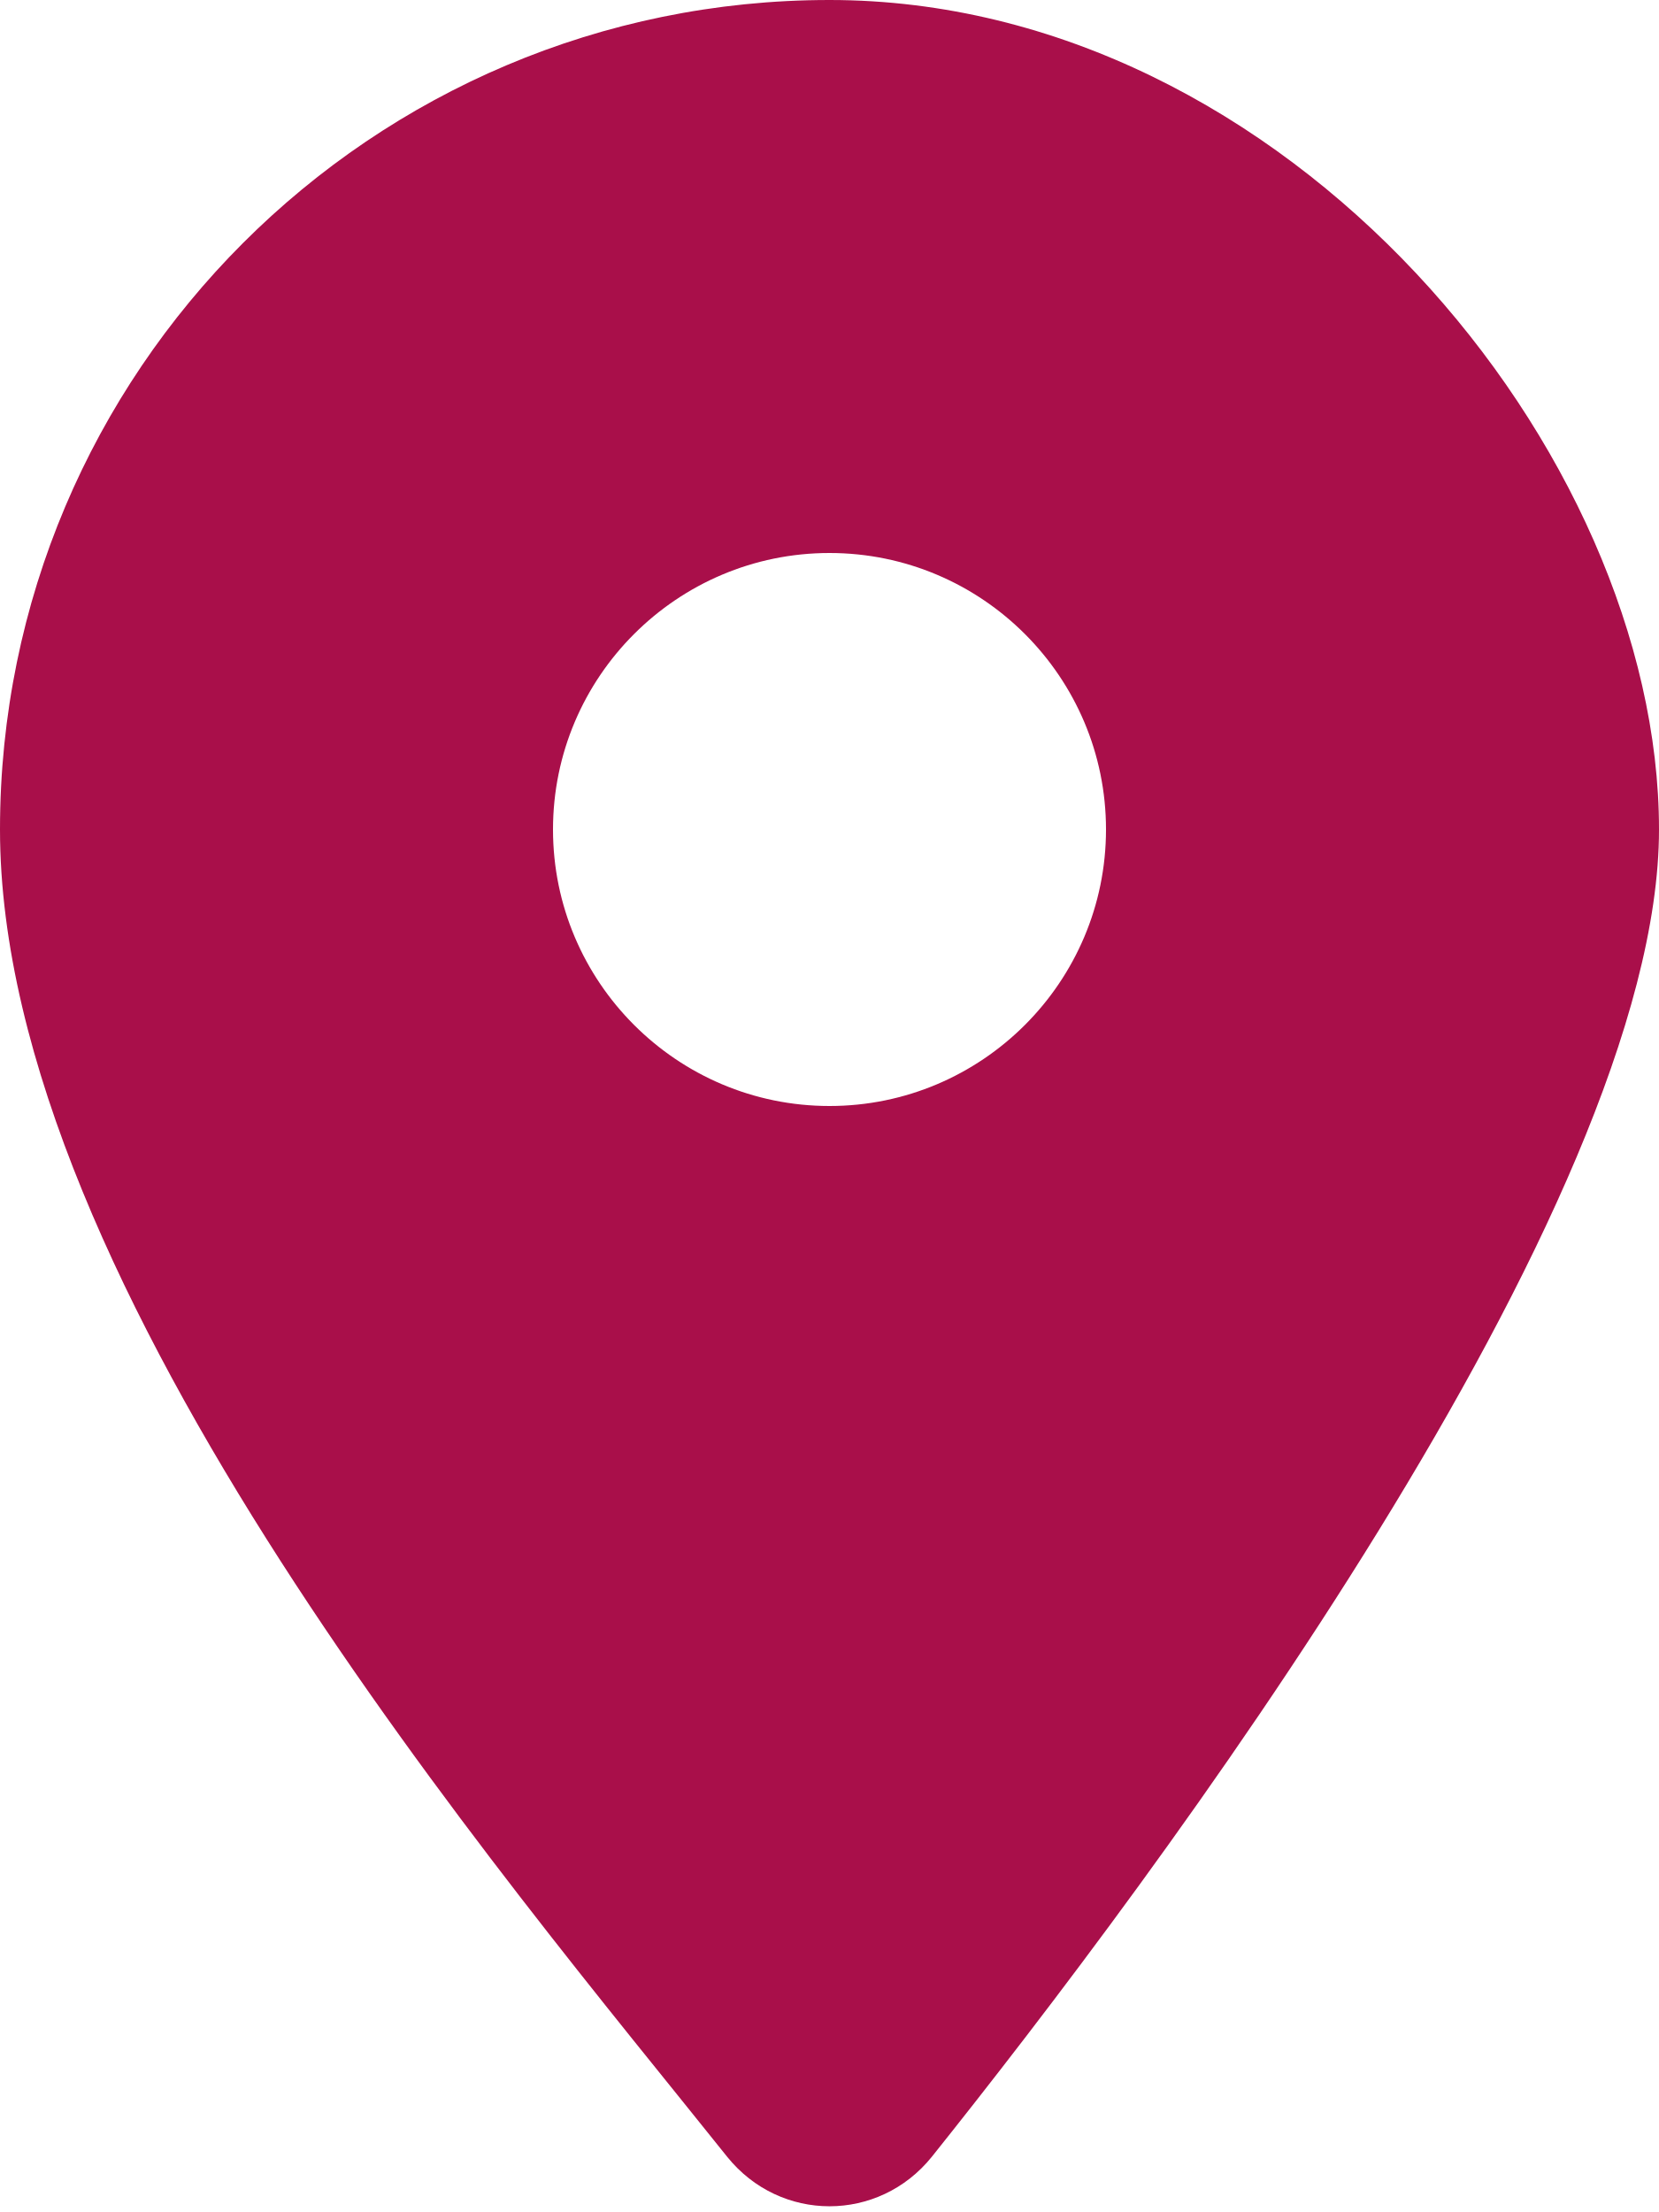
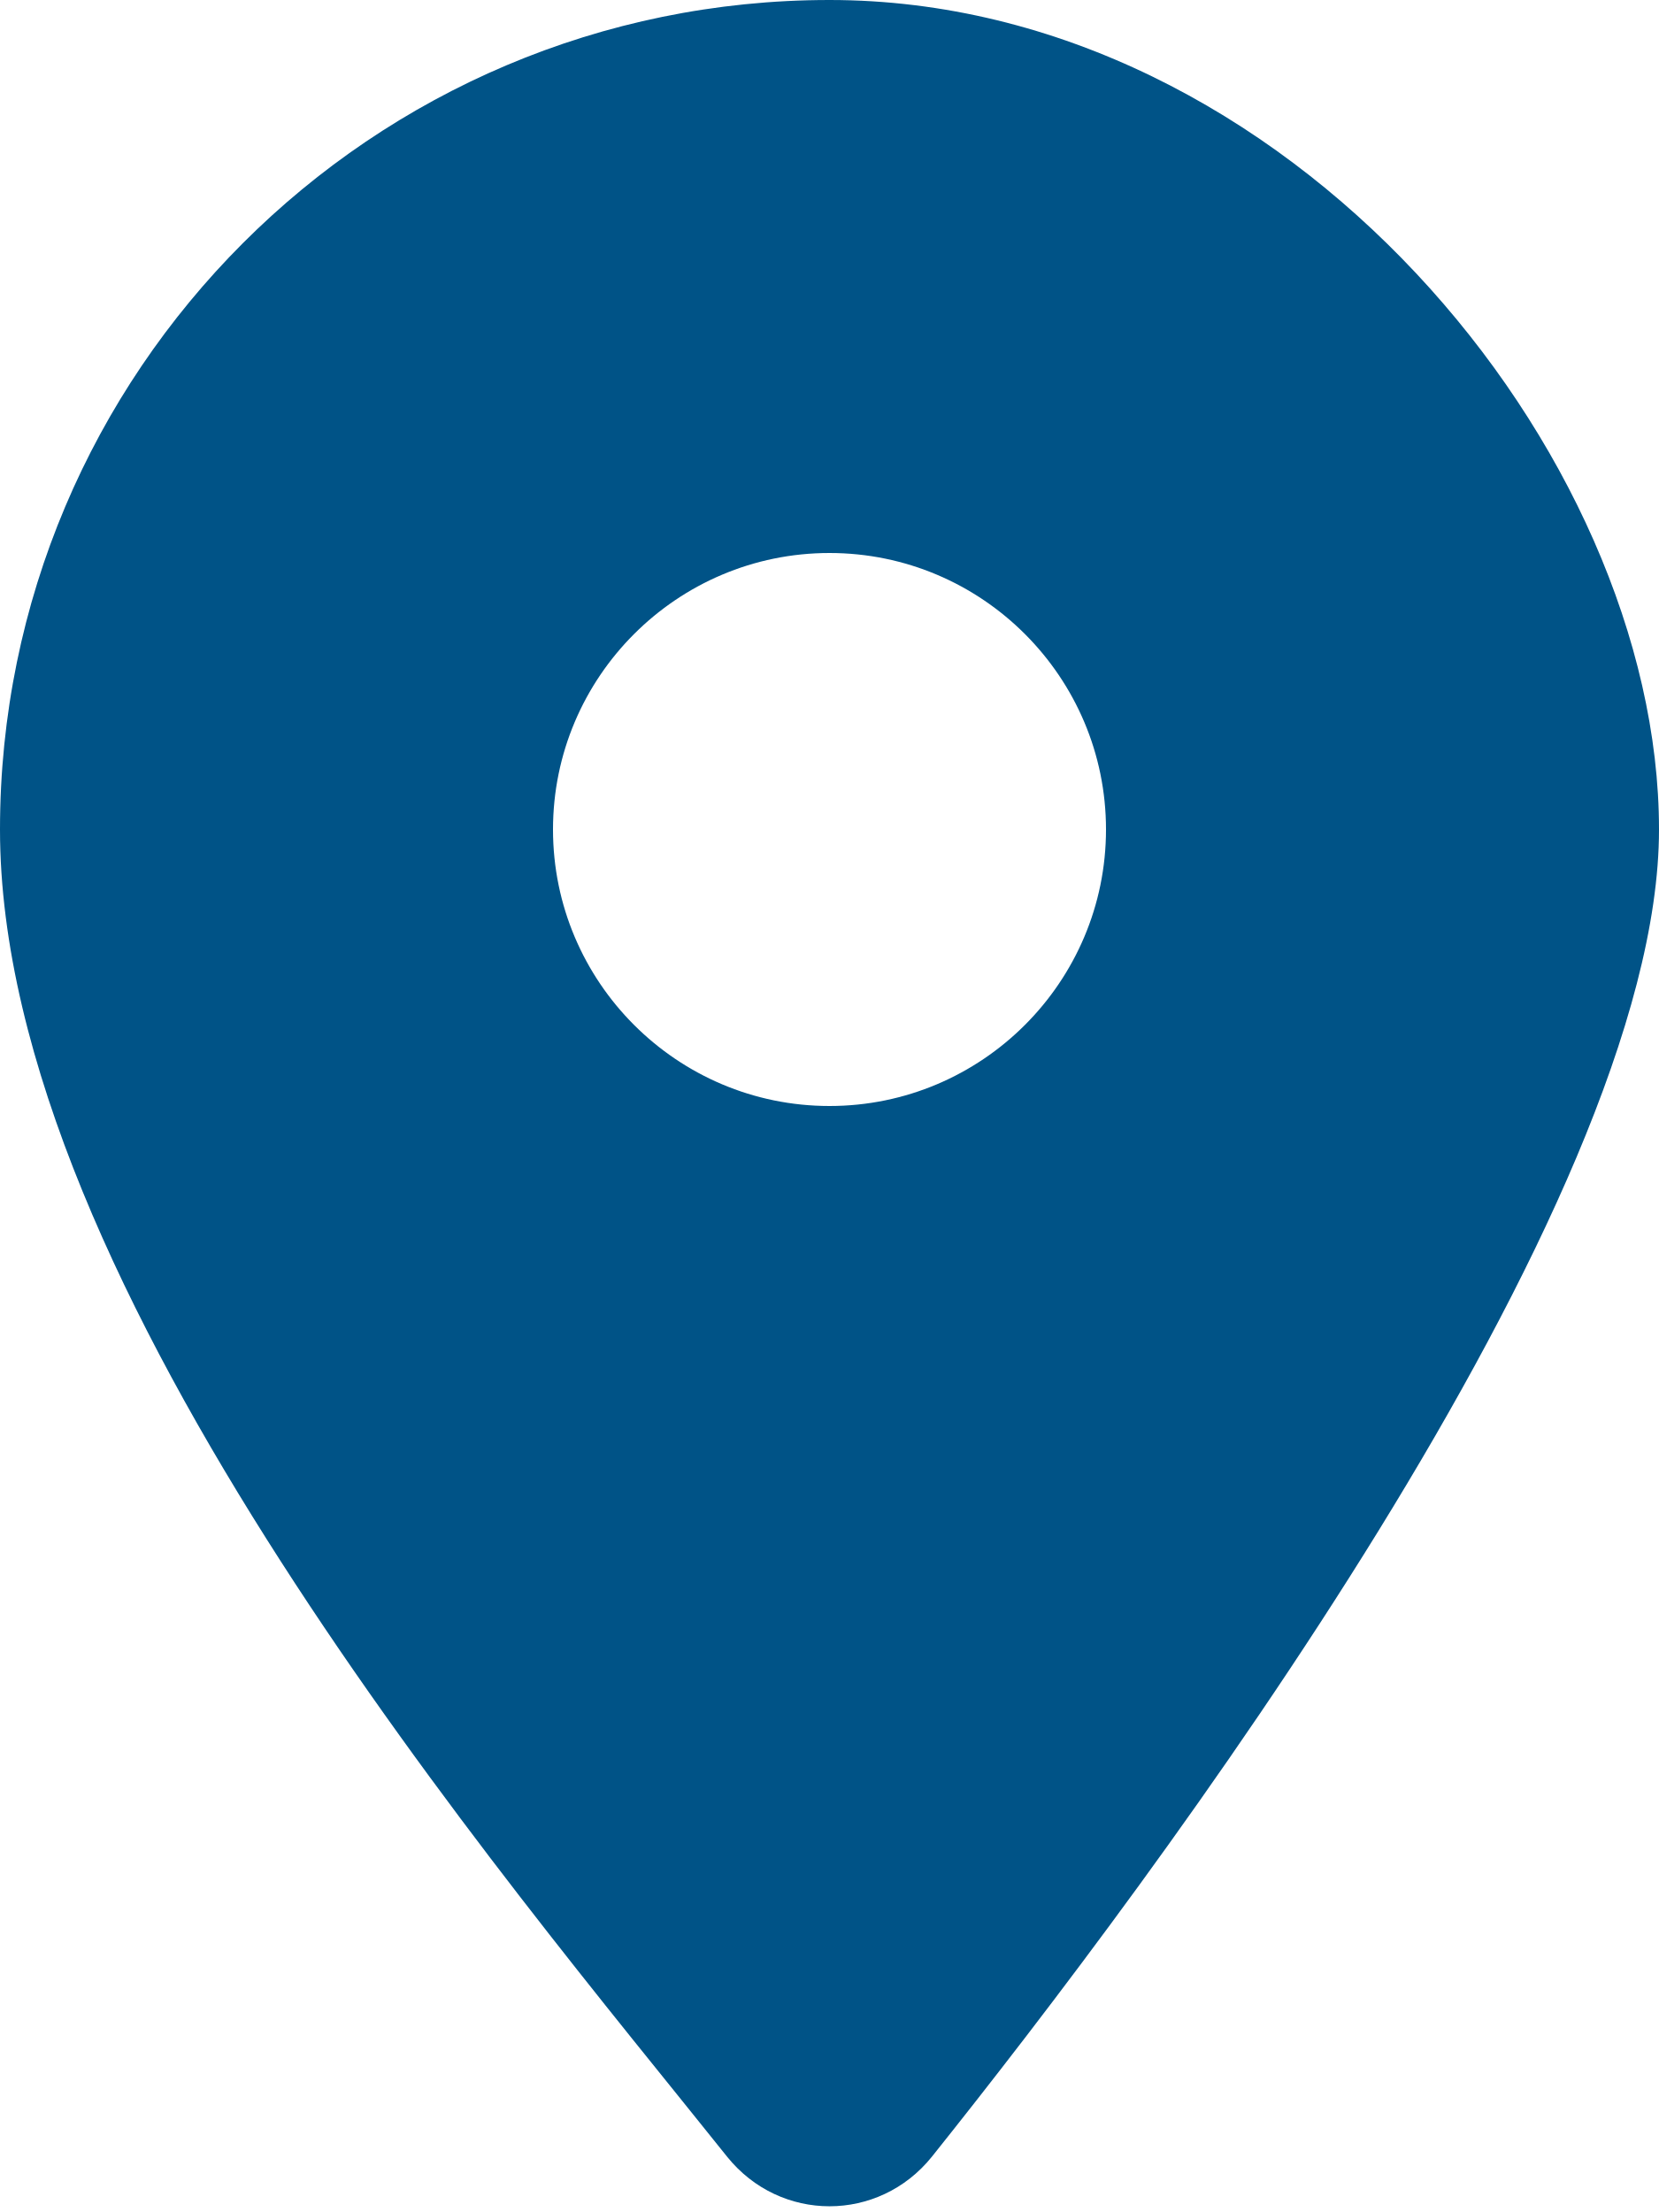
<svg xmlns="http://www.w3.org/2000/svg" version="1.1" viewBox="0 0 384 512">
  <defs>
    <style>
      .cls-1 {
-         fill: #a90f4a;
+         fill: #005387;
      }
    </style>
  </defs>
  <g>
    <g id="Calque_1">
      <g id="Calque_1-2" data-name="Calque_1">
-         <path class="cls-1" d="M215.7,499.2c51.3-64.2,168.3-219.8,168.3-307.2S298,0,192,0,0,86,0,192s117,243,168.3,307.2c12.3,15.3,35.1,15.3,47.4,0h0ZM192,128c35.3,0,64,28.7,64,64s-28.7,64-64,64-64-28.7-64-64,28.7-64,64-64Z" />
+         <g id="Calque_1-2">
+           <path class="cls-1" d="M215.7,499.2c51.3-64.2,168.3-219.8,168.3-307.2S298,0,192,0,0,86,0,192s117,243,168.3,307.2c12.3,15.3,35.1,15.3,47.4,0h0ZM192,128c35.3,0,64,28.7,64,64s-28.7,64-64,64-64-28.7-64-64,28.7-64,64-64Z" />
+         </g>
      </g>
    </g>
  </g>
</svg>
